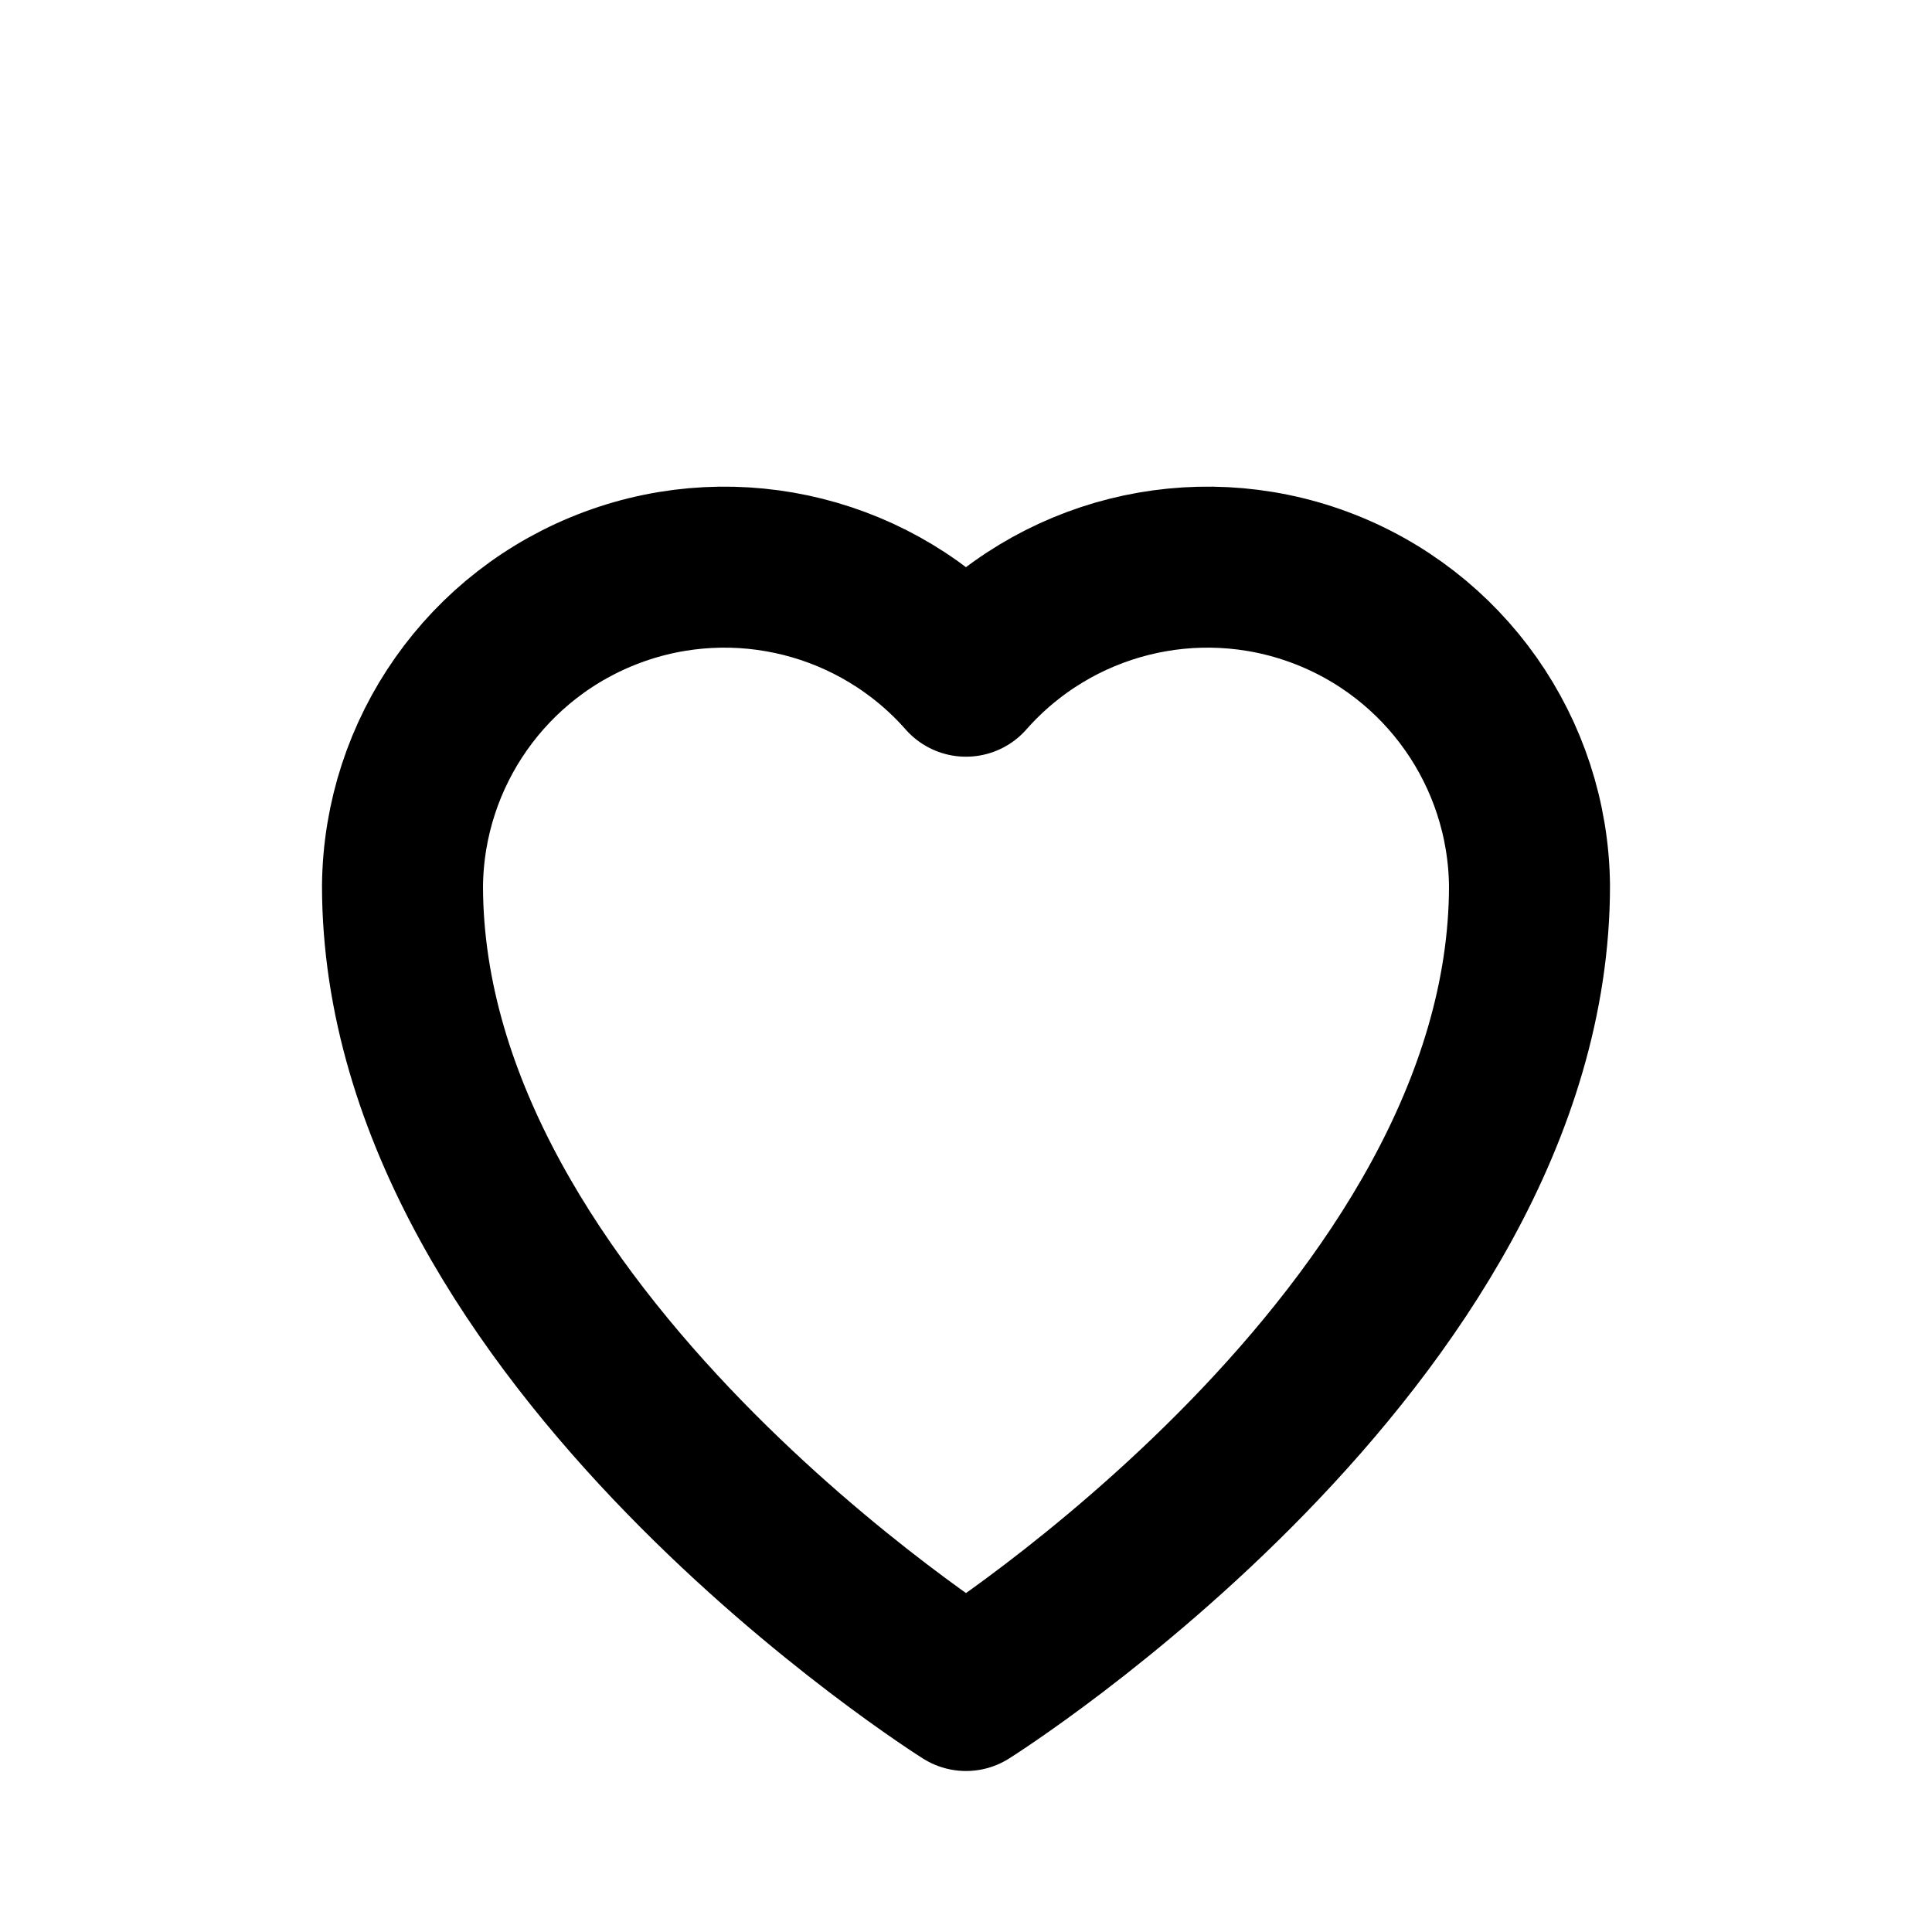
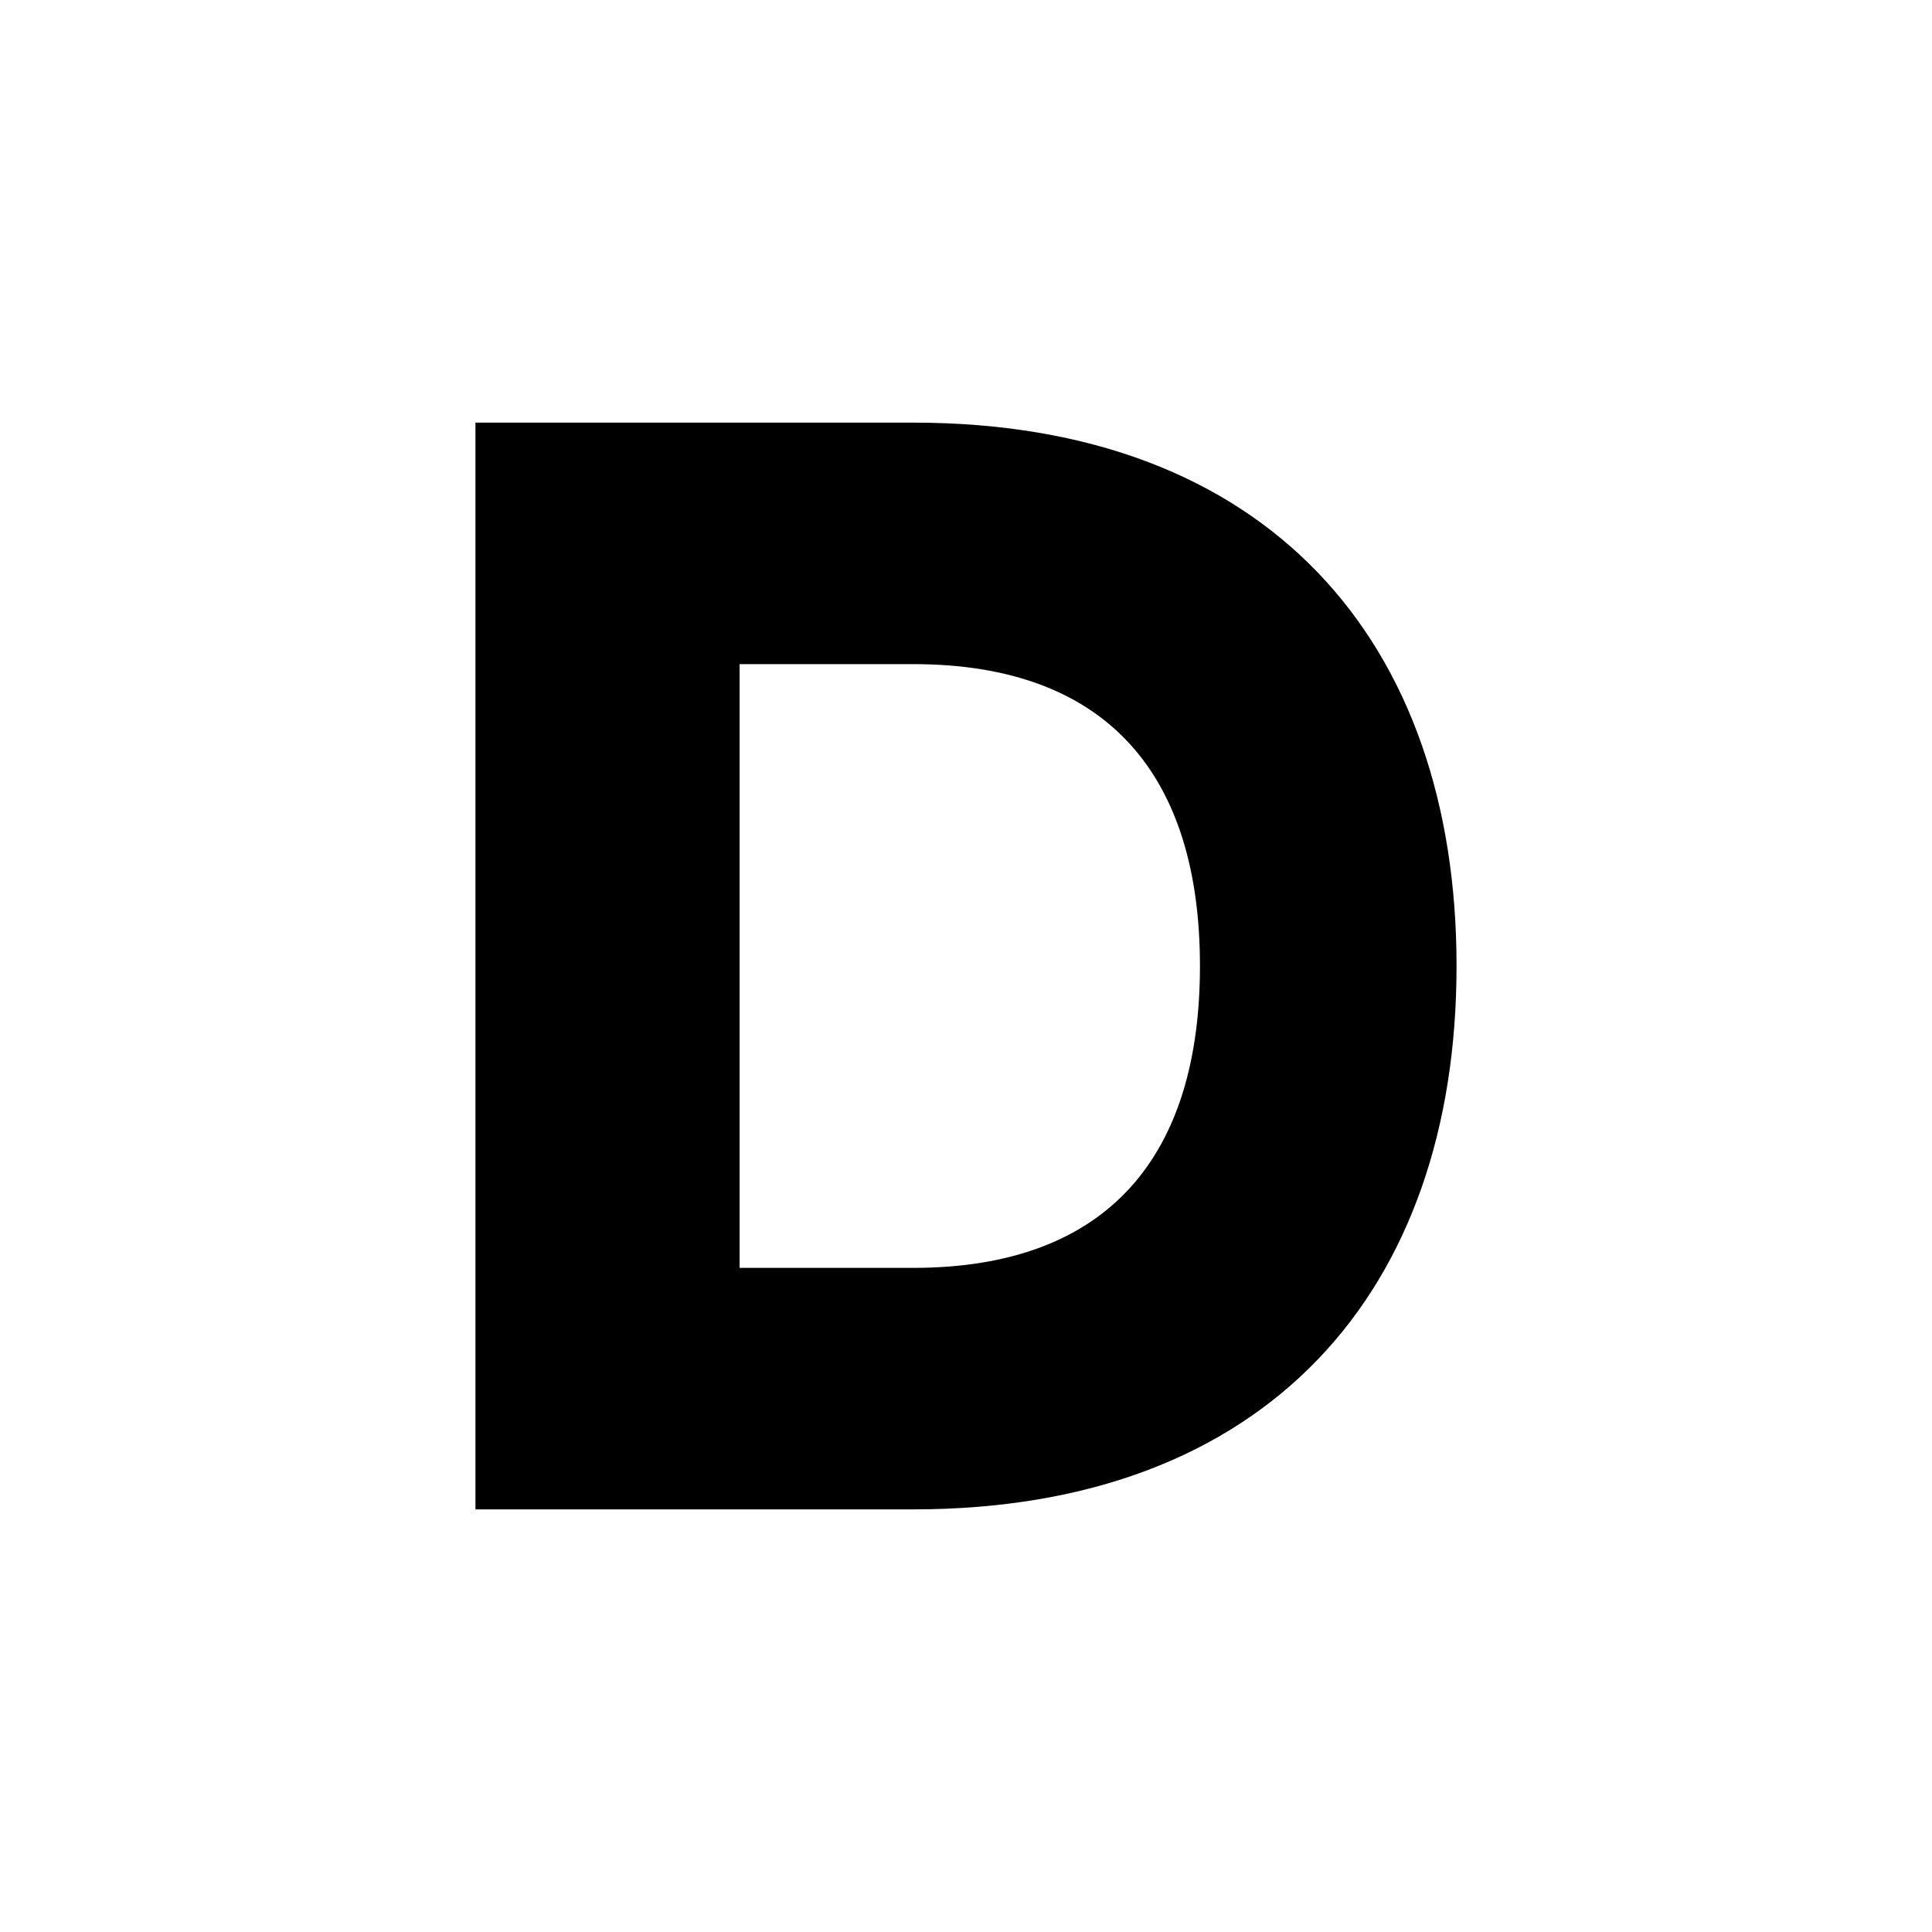
- <svg xmlns="http://www.w3.org/2000/svg" viewBox="0 0 24 24" fill="none" stroke="currentColor" stroke-width="2" stroke-linecap="round" stroke-linejoin="round">
-   <path d="M12 21s-7-4.4-7-10a4 4 0 0 1 7-2.6A4 4 0 0 1 19 11c0 5.6-7 10-7 10z" />
+ <svg xmlns="http://www.w3.org/2000/svg" viewBox="0 0 512 512">
+   <path fill="currentColor" fill-rule="evenodd" transform="translate(-14 0)" d="M140 112H256C350 112 400 170 400 256C400 342 350 400 256 400H140Z        M210 176V336H256C308 336 332 306 332 256C332 206 308 176 256 176Z" />
</svg>
